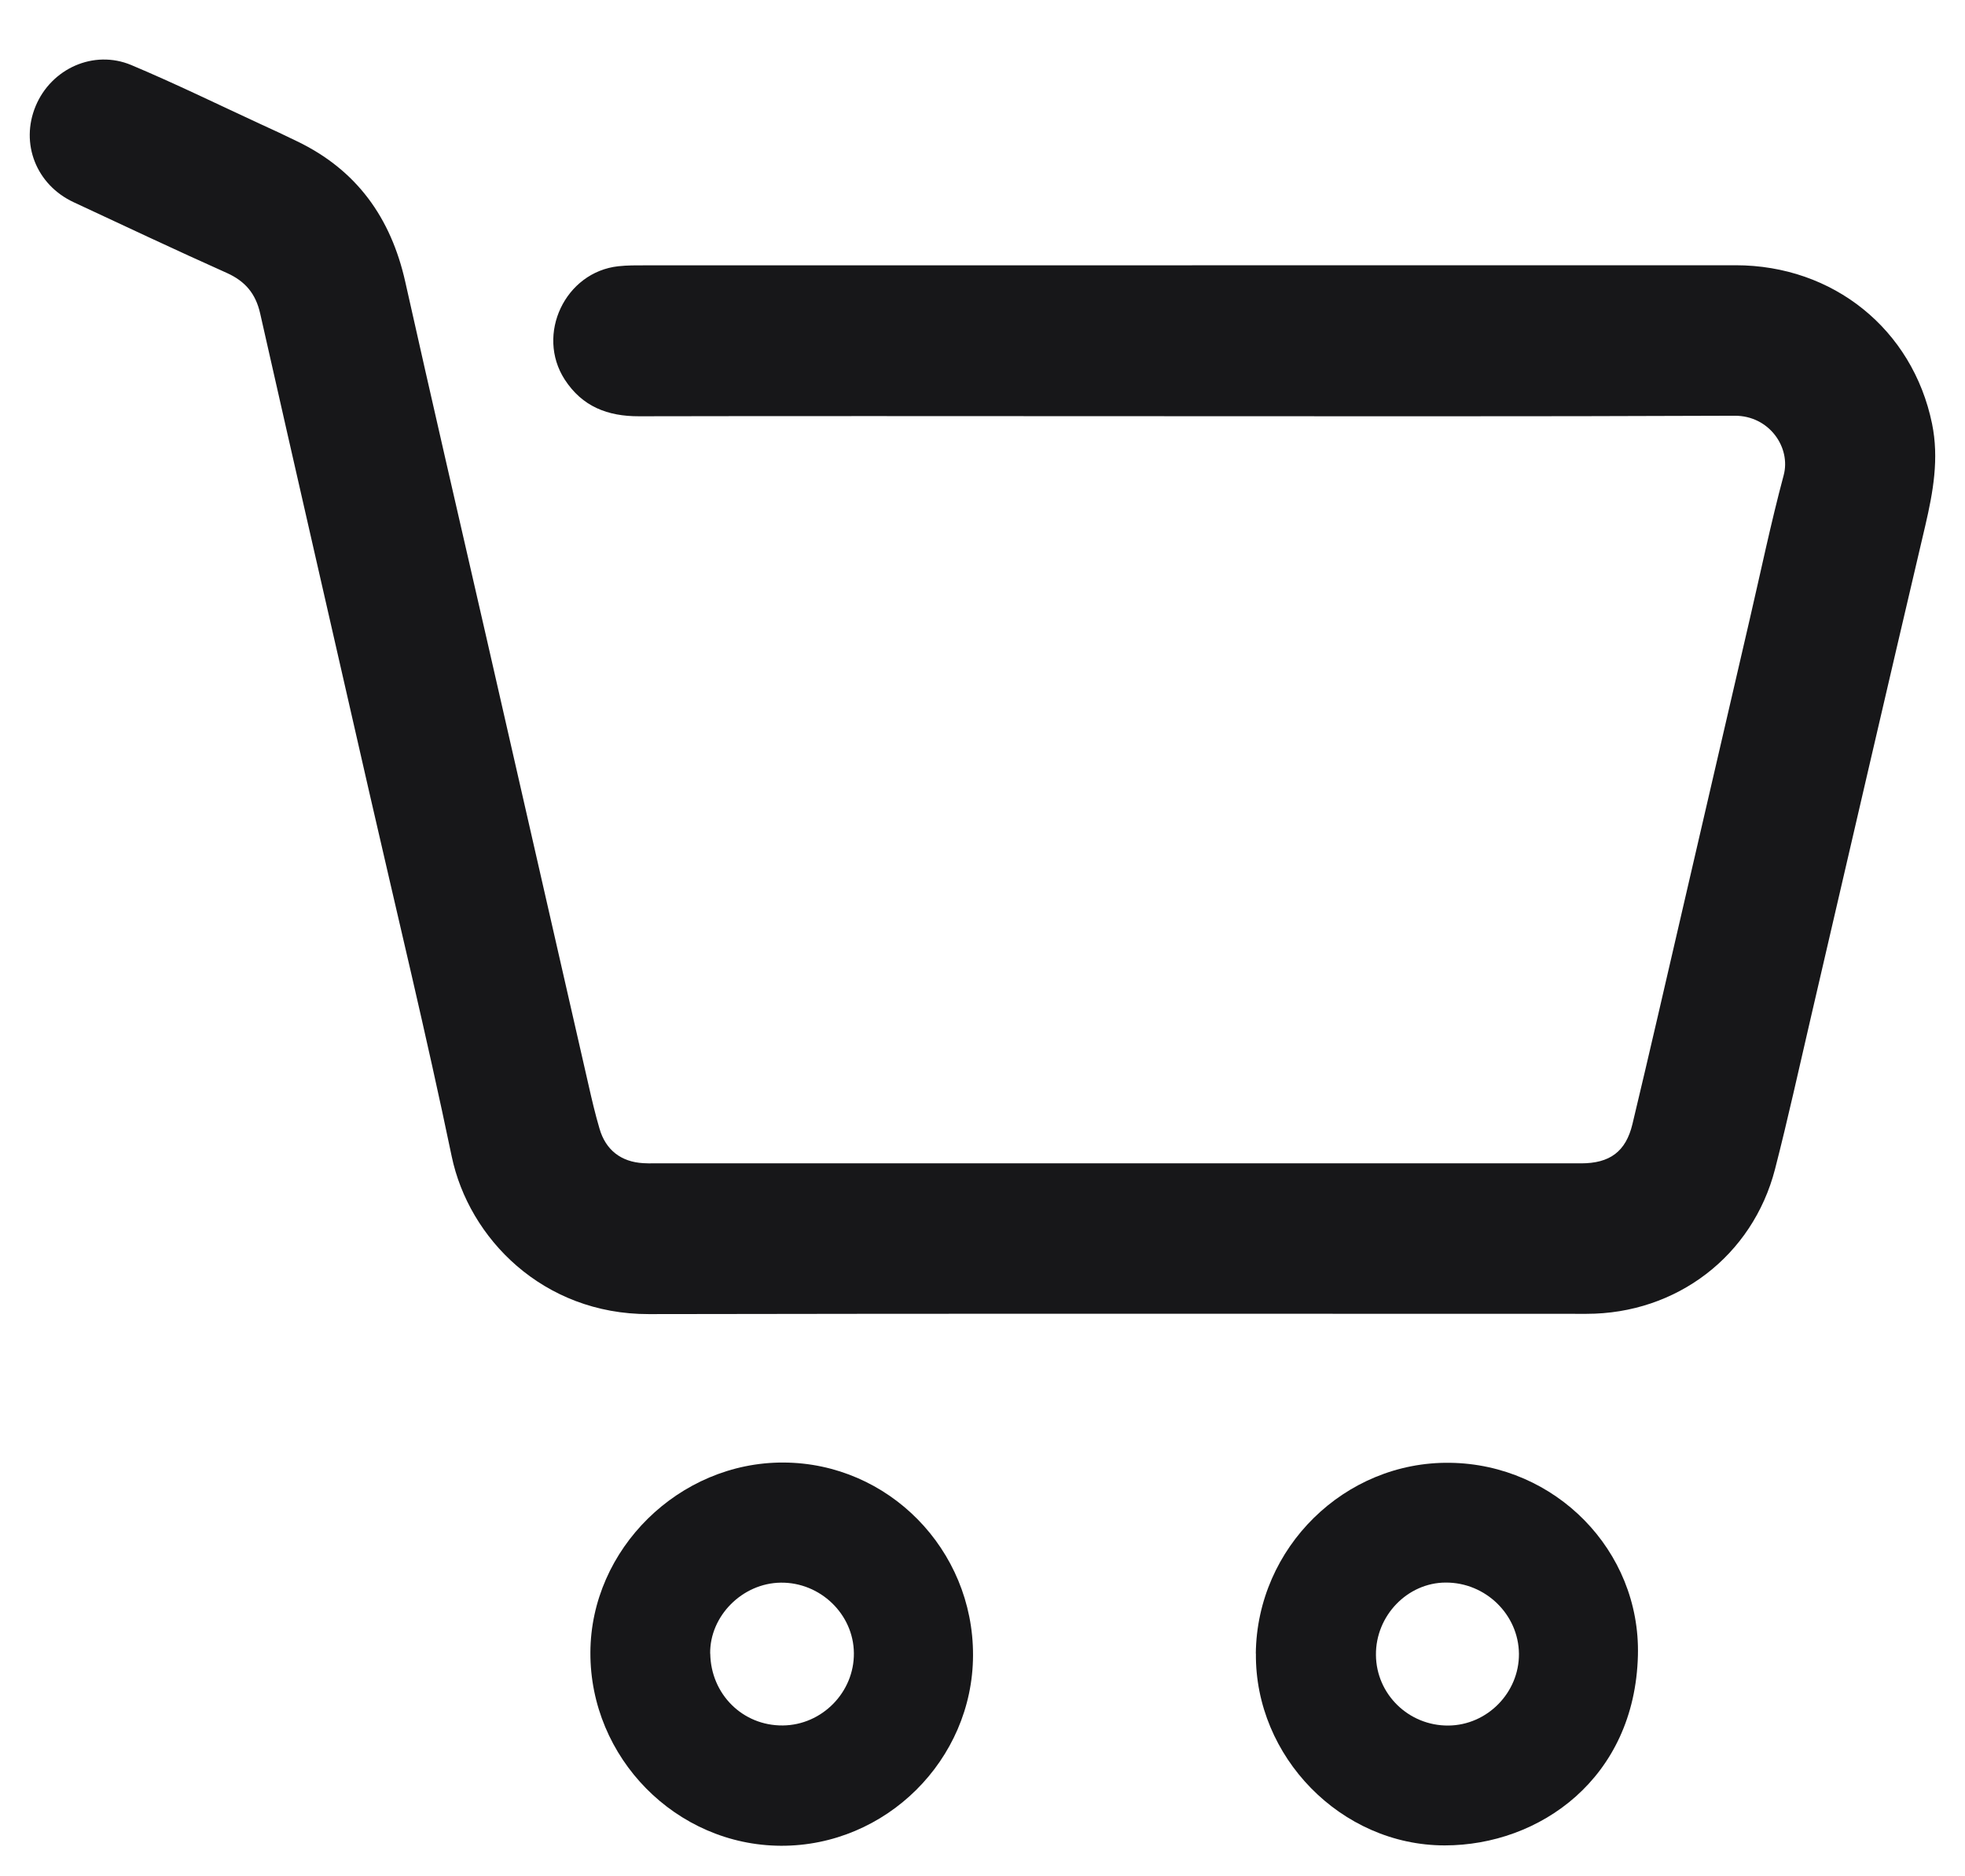
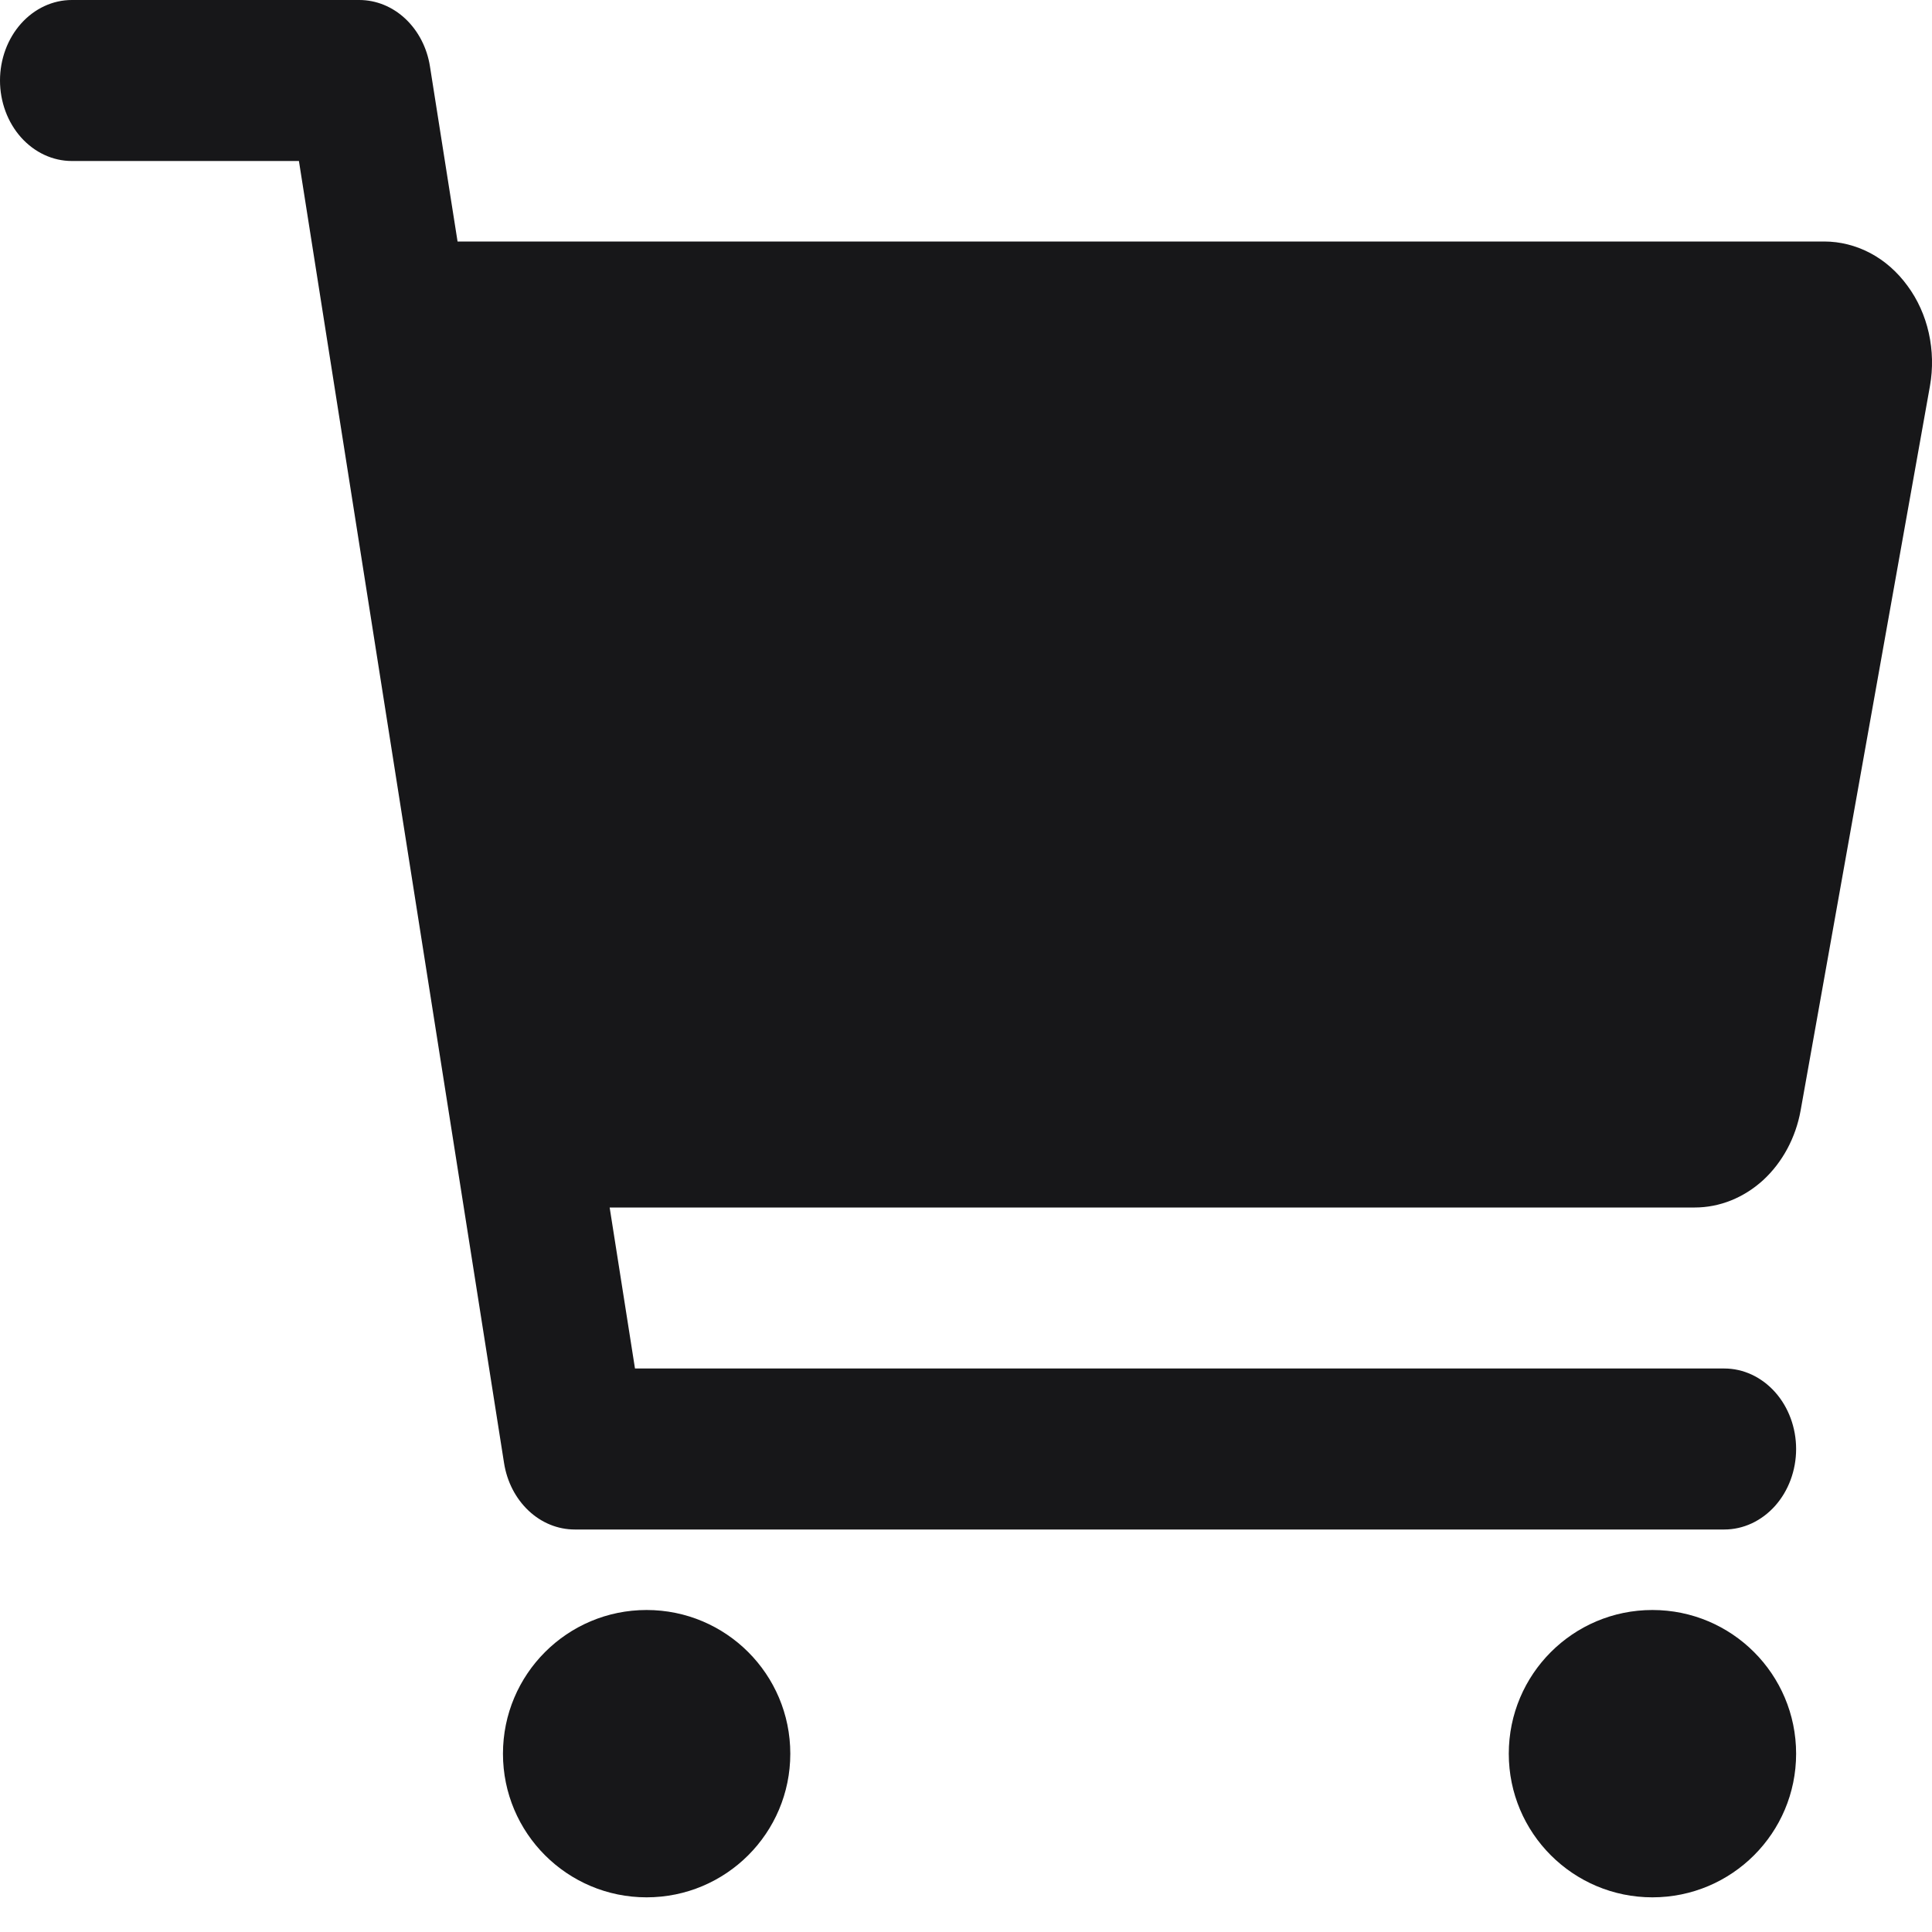
- <svg xmlns="http://www.w3.org/2000/svg" width="22" height="21" viewBox="0 0 22 21" fill="none">
-   <path d="M13.347 2.97C15.375 2.97 17.404 2.97 19.432 2.97C20.526 2.97 21.414 3.689 21.631 4.744C21.711 5.134 21.643 5.509 21.555 5.887C21.124 7.722 20.7 9.558 20.274 11.393C20.142 11.959 20.018 12.528 19.873 13.091C19.622 14.063 18.77 14.711 17.763 14.711C14.263 14.711 10.764 14.707 7.264 14.714C6.08 14.716 5.249 13.867 5.057 12.947C4.774 11.587 4.446 10.235 4.136 8.879C3.728 7.09 3.317 5.301 2.913 3.511C2.863 3.288 2.746 3.149 2.539 3.056C1.964 2.799 1.395 2.53 0.824 2.264C0.405 2.068 0.225 1.607 0.399 1.188C0.573 0.769 1.048 0.552 1.469 0.728C1.959 0.934 2.437 1.168 2.92 1.391C3.057 1.453 3.193 1.517 3.328 1.583C3.994 1.904 4.376 2.438 4.537 3.154C4.835 4.487 5.143 5.818 5.448 7.149C5.828 8.815 6.208 10.482 6.589 12.148C6.626 12.311 6.664 12.475 6.712 12.637C6.781 12.877 6.954 13.01 7.202 13.024C7.241 13.027 7.279 13.026 7.318 13.026C10.779 13.026 14.241 13.026 17.702 13.026C18.022 13.026 18.203 12.896 18.277 12.585C18.469 11.784 18.652 10.982 18.838 10.18C19.088 9.102 19.337 8.024 19.587 6.946C19.713 6.404 19.826 5.858 19.97 5.321C20.053 5.01 19.808 4.653 19.421 4.655C17.126 4.665 14.831 4.66 12.537 4.66C10.742 4.66 8.949 4.657 7.155 4.661C6.803 4.662 6.519 4.553 6.322 4.249C5.997 3.744 6.327 3.046 6.924 2.981C7.024 2.97 7.127 2.971 7.228 2.971C9.267 2.971 11.306 2.971 13.345 2.971L13.347 2.97Z" fill="#171719" />
-   <path d="M8.772 16.376C9.946 16.381 10.898 17.349 10.894 18.535C10.891 19.706 9.917 20.672 8.743 20.667C7.57 20.662 6.605 19.683 6.61 18.502C6.614 17.345 7.604 16.371 8.772 16.376ZM7.952 18.516C7.959 18.97 8.315 19.324 8.764 19.32C9.203 19.316 9.565 18.948 9.56 18.509C9.556 18.074 9.184 17.716 8.742 17.721C8.312 17.726 7.945 18.094 7.951 18.516H7.952Z" fill="#171719" />
-   <path d="M14.06 18.514C14.073 17.328 15.055 16.363 16.233 16.379C17.412 16.394 18.368 17.36 18.338 18.536C18.303 19.914 17.237 20.663 16.175 20.663C15.014 20.663 14.049 19.669 14.061 18.514H14.06ZM16.186 17.72C15.758 17.721 15.401 18.091 15.405 18.53C15.408 18.97 15.771 19.324 16.215 19.321C16.65 19.318 17.009 18.953 17.006 18.518C17.002 18.078 16.632 17.718 16.186 17.72Z" fill="#171719" />
+ <svg xmlns="http://www.w3.org/2000/svg" width="18" height="18" viewBox="0 0 18 18" fill="none">
+   <path d="M6.024 17.677C6.764 17.677 7.363 17.078 7.363 16.339C7.363 15.599 6.764 15 6.024 15C5.285 15 4.686 15.599 4.686 16.339C4.686 17.078 5.285 17.677 6.024 17.677Z" fill="#171719" />
+   <path d="M15.395 17.677C16.135 17.677 16.734 17.078 16.734 16.339C16.734 15.599 16.135 15 15.395 15C14.656 15 14.057 15.599 14.057 16.339C14.057 17.078 14.656 17.677 15.395 17.677Z" fill="#171719" />
+   <path d="M17.771 2.662C17.677 2.533 17.559 2.429 17.425 2.358C17.29 2.287 17.144 2.25 16.995 2.25H4.263L4.006 0.62C3.979 0.446 3.898 0.289 3.777 0.175C3.657 0.062 3.504 -3.70507e-05 3.347 1.65845e-08H0.669C0.492 1.65845e-08 0.322 0.079 0.196 0.22C0.071 0.36 0 0.551 0 0.75C0 0.949 0.071 1.14 0.196 1.28C0.322 1.421 0.492 1.5 0.669 1.5H2.785L4.696 13.63C4.723 13.804 4.804 13.961 4.925 14.075C5.045 14.188 5.197 14.25 5.355 14.25H16.065C16.242 14.25 16.412 14.171 16.538 14.03C16.663 13.89 16.734 13.699 16.734 13.5C16.734 13.301 16.663 13.11 16.538 12.97C16.412 12.829 16.242 12.75 16.065 12.75H5.916L5.68 11.25H15.79C16.022 11.25 16.247 11.159 16.427 10.995C16.606 10.83 16.73 10.601 16.776 10.346L17.981 3.596C18.01 3.432 18.006 3.264 17.97 3.102C17.934 2.941 17.866 2.79 17.771 2.662Z" fill="#171719" />
</svg>
